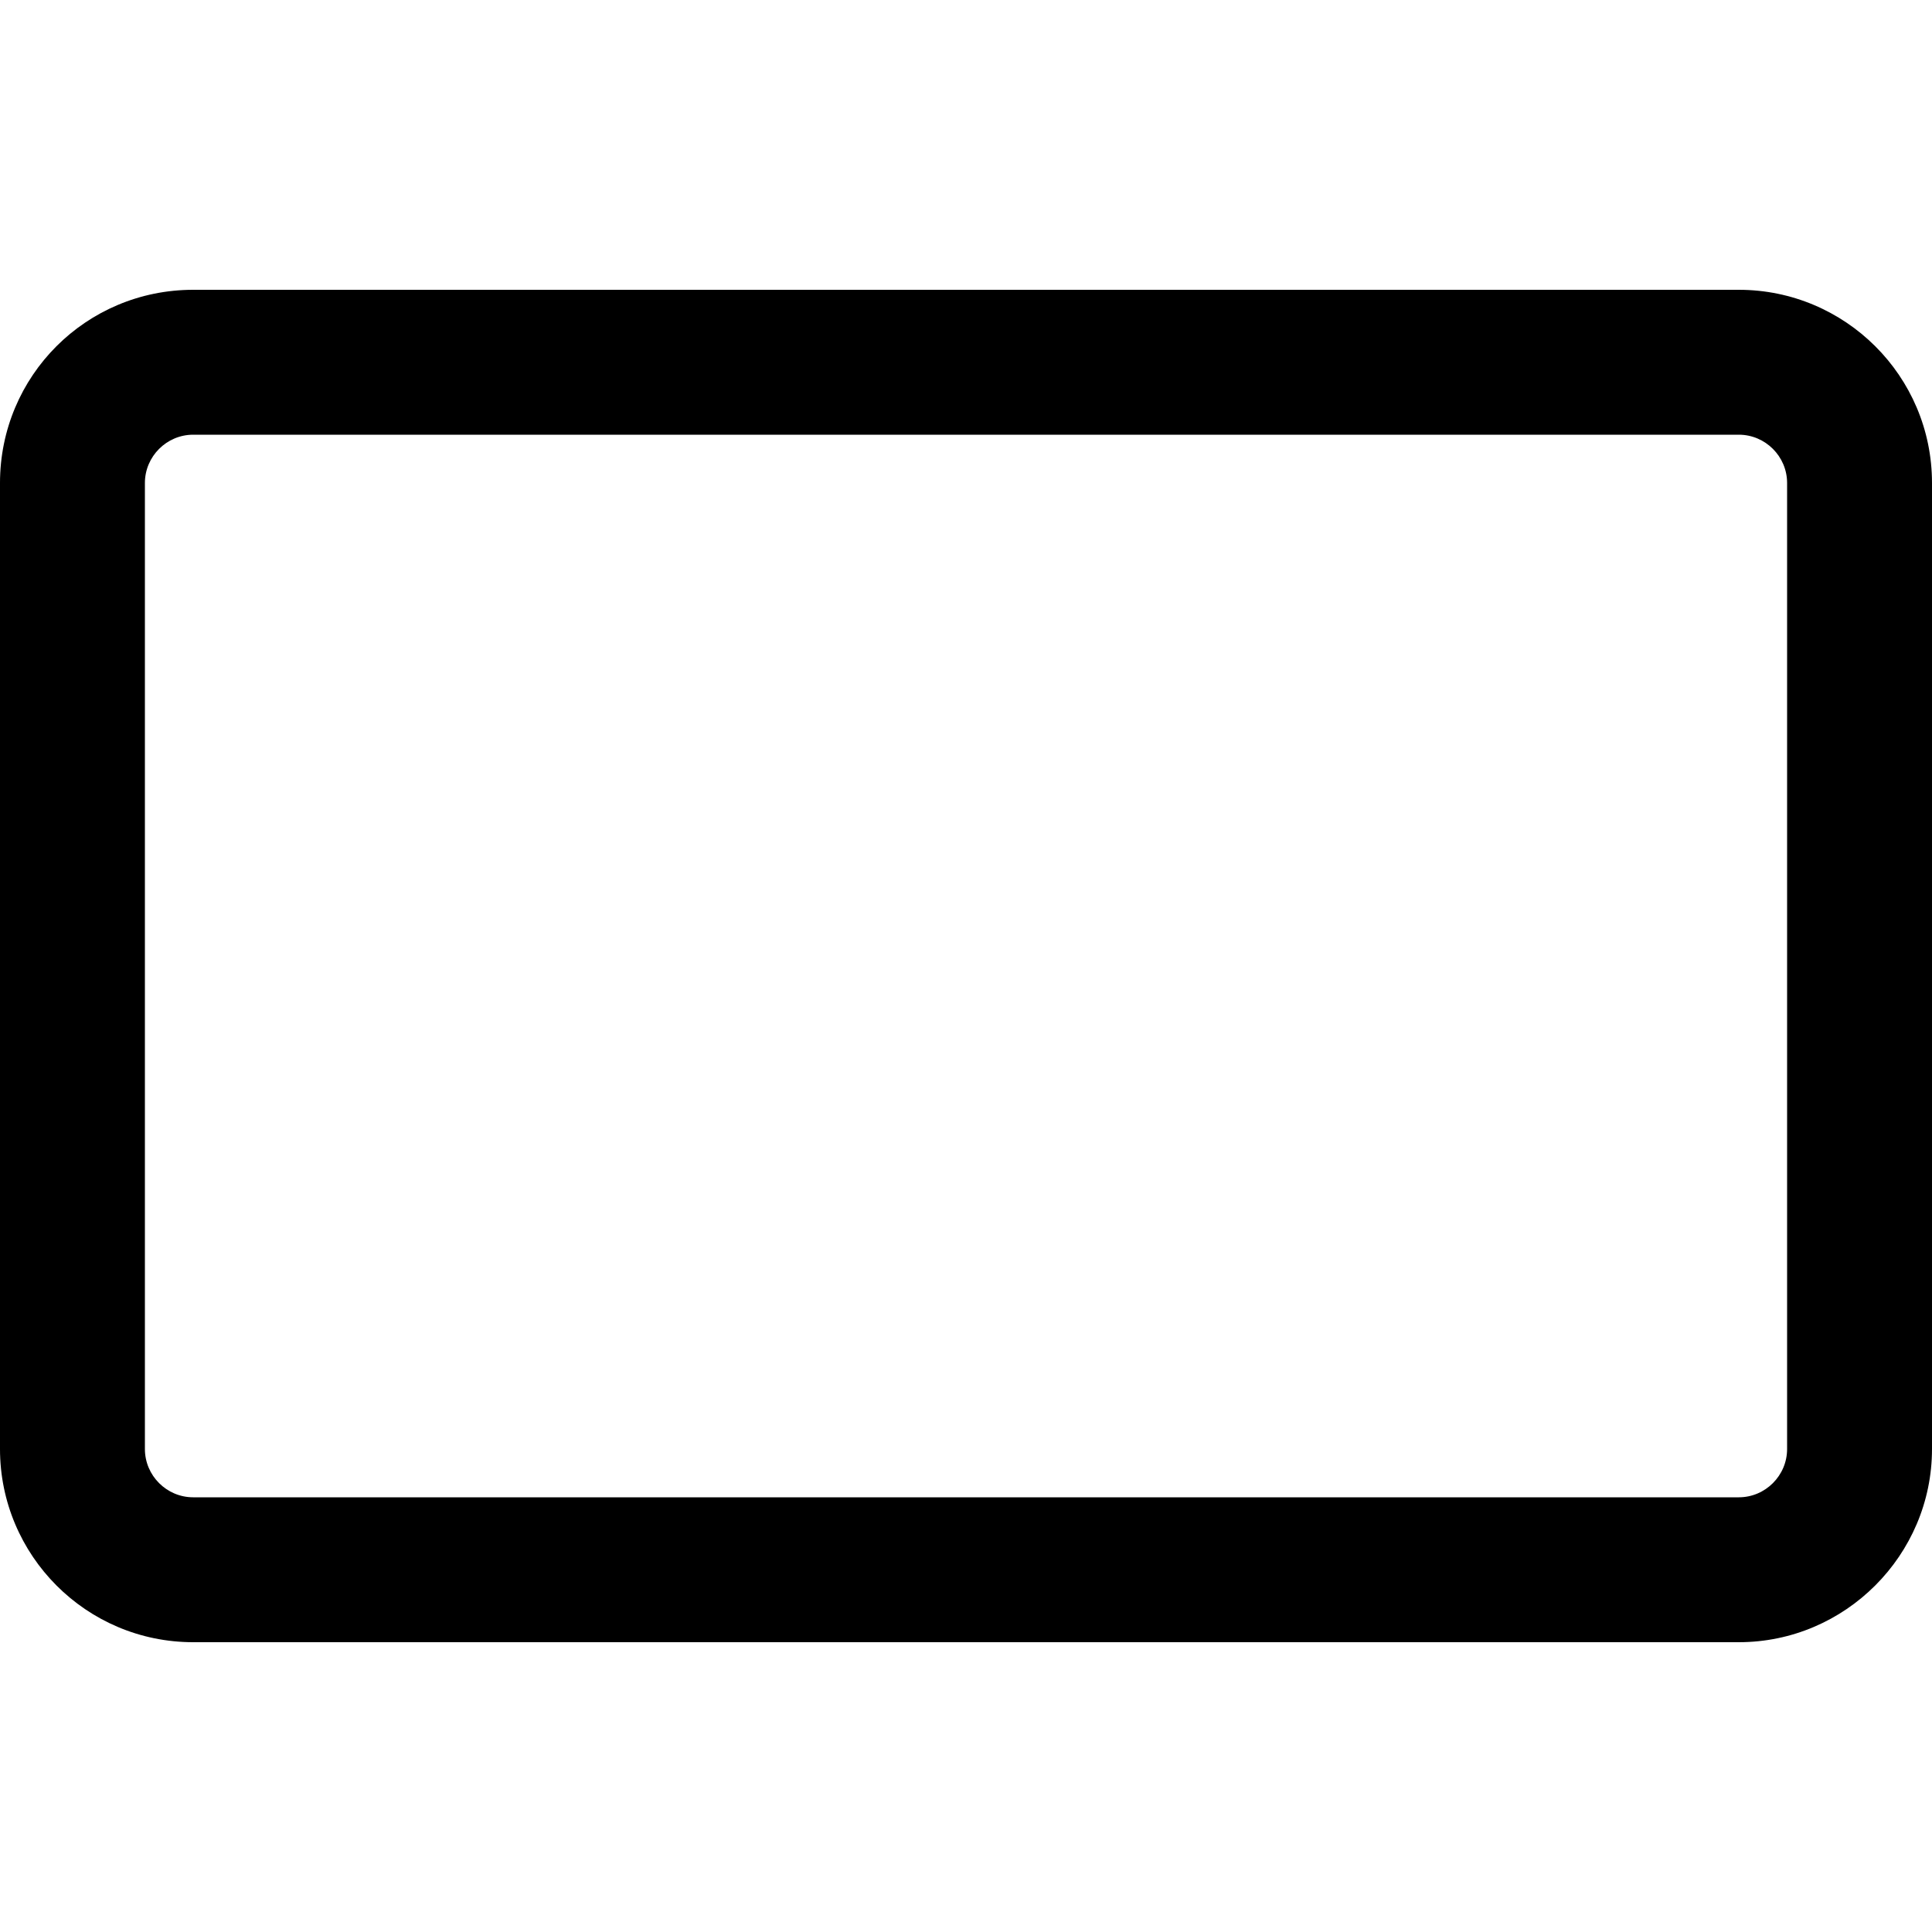
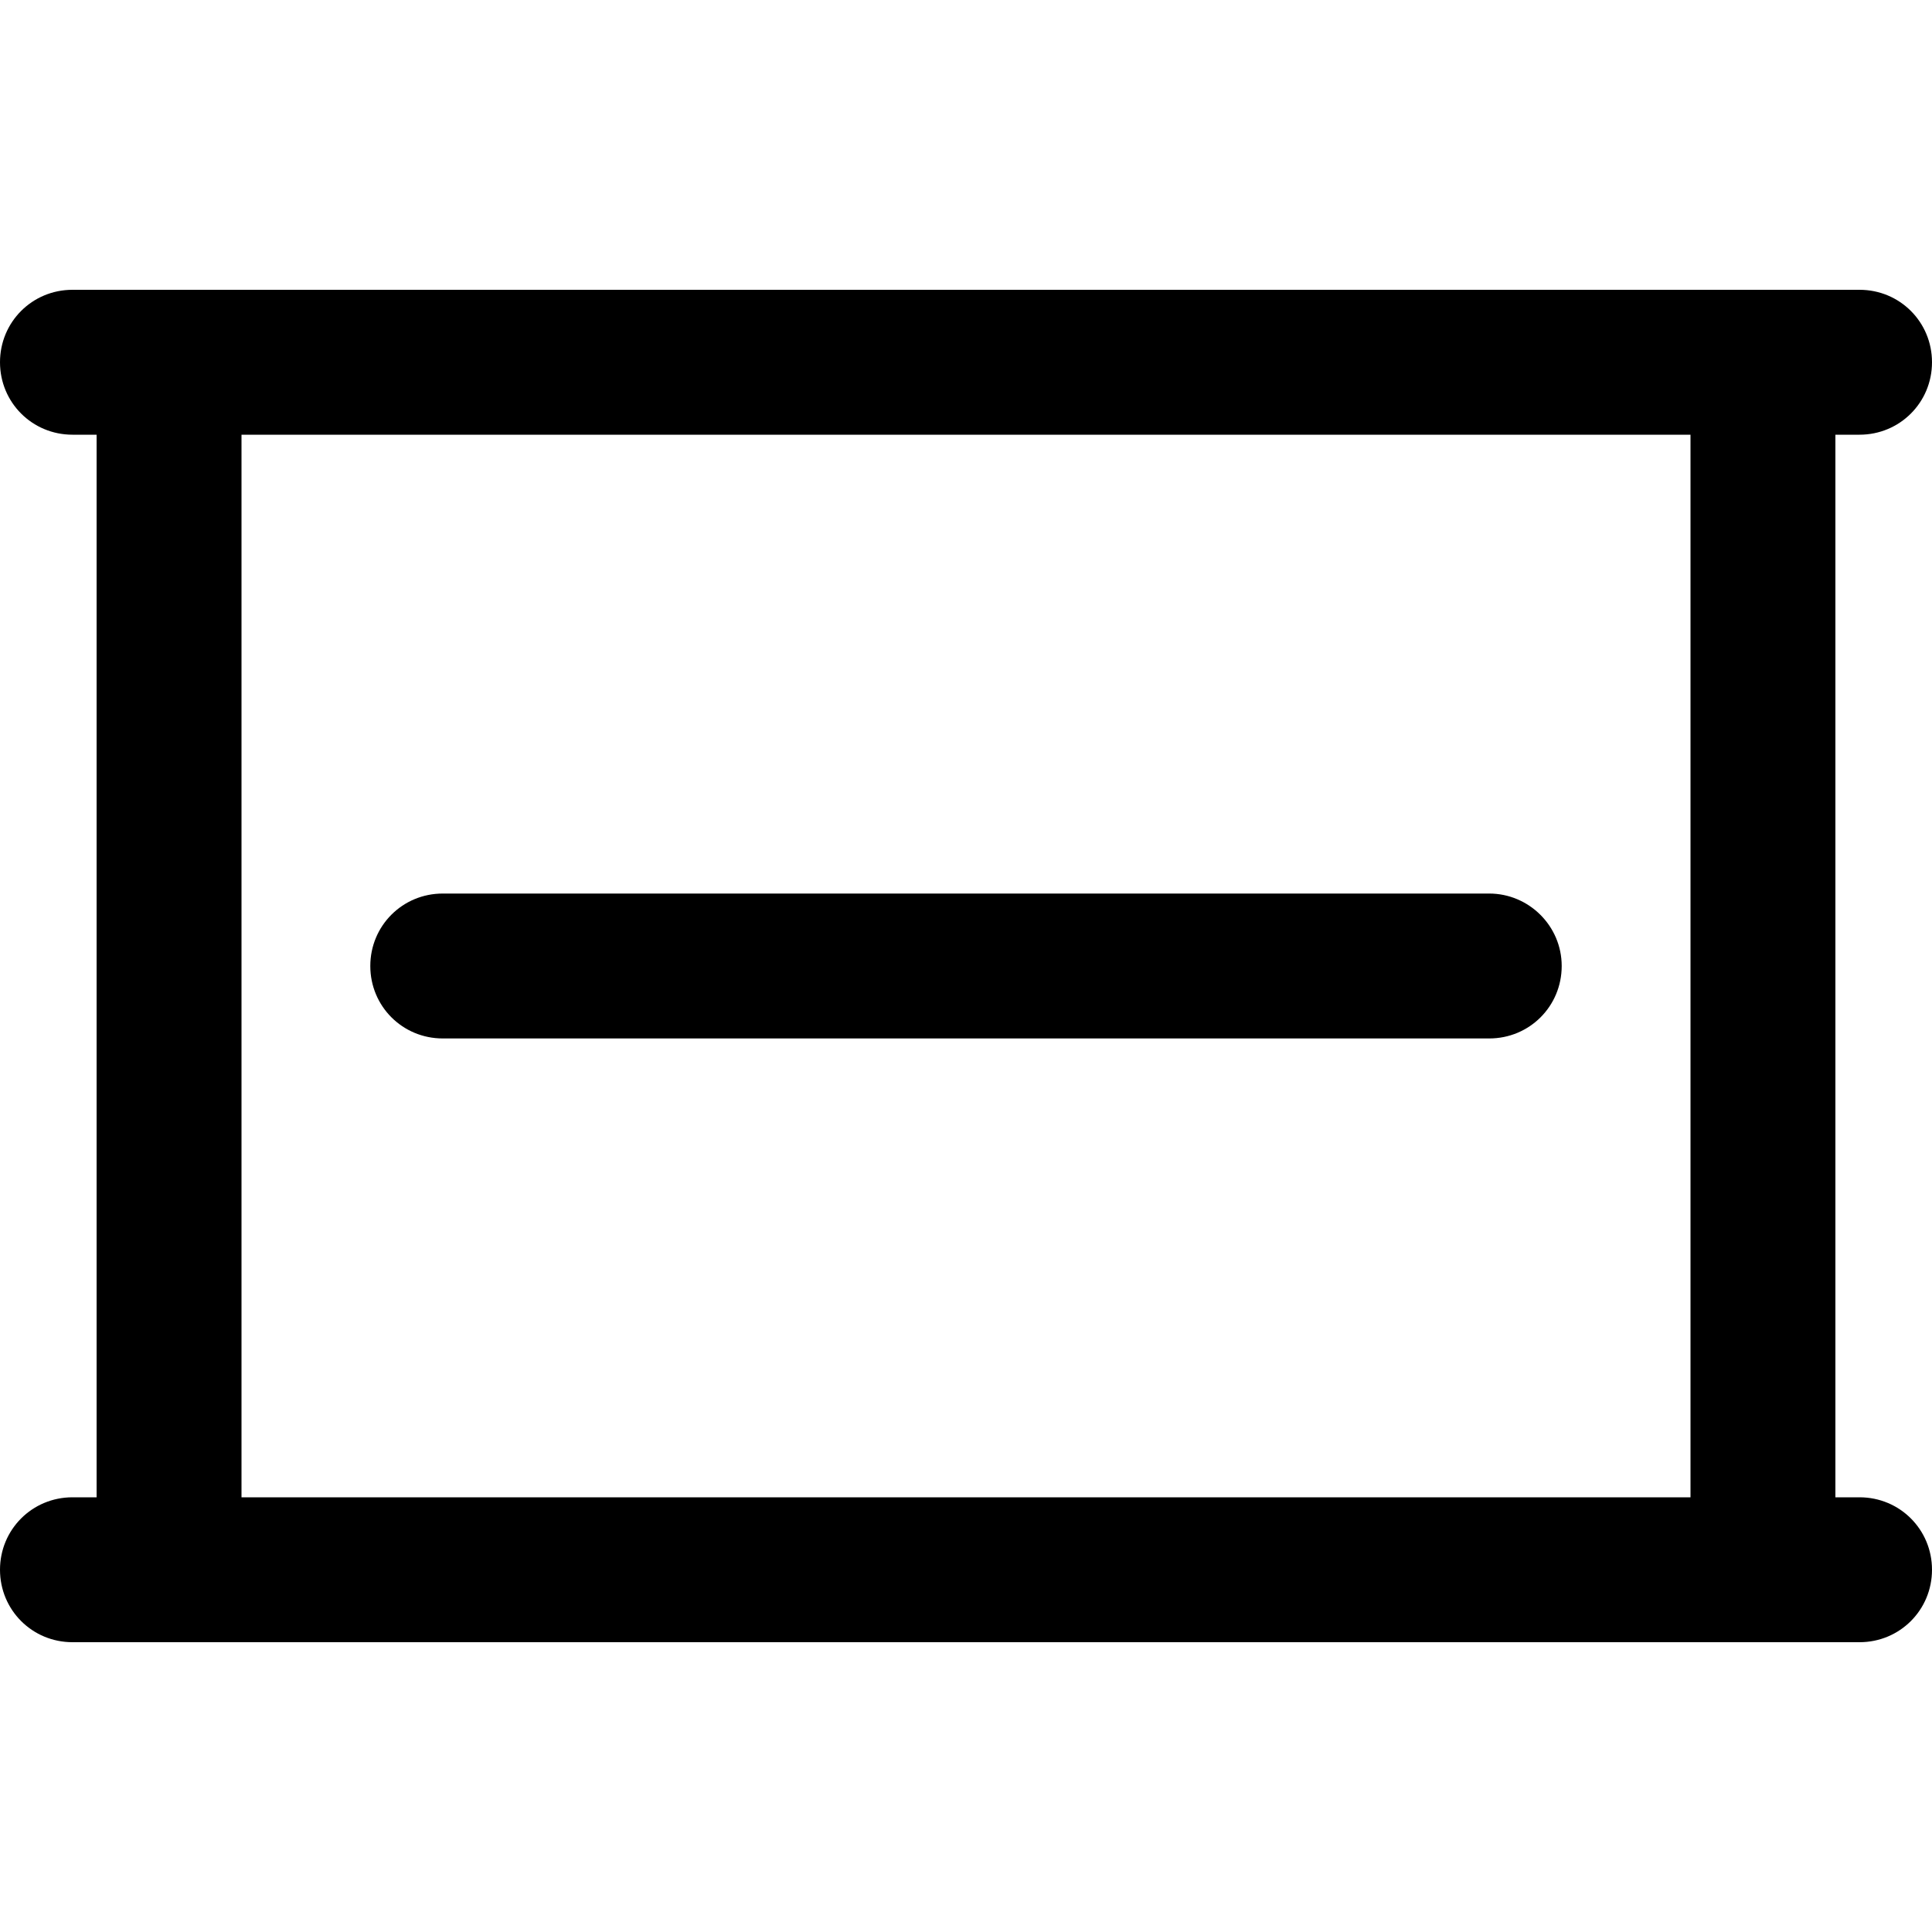
<svg xmlns="http://www.w3.org/2000/svg" height="24" viewBox="0 0 24 24" width="24">
-   <path d="m0 6c0-1.33 1.07-2.4 2.4-2.4h19.2c1.32 0 2.4 1.07 2.4 2.4v12c0 1.32-1.08 2.4-2.4 2.4h-19.2c-1.33 0-2.4-1.08-2.4-2.4zm21.6 12.6c.33 0 .6-.27.6-.6v-12c0-.33-.27-.6-.6-.6h-19.2c-.33 0-.6.27-.6.6v12c0 .33.27.6.6.6z" />
+   <path d="m23.1 18.6h-.3v-13.2h.3c.5 0 .9-.4.9-.9s-.4-.9-.9-.9h-22.2c-.5 0-.9.4-.9.9s.4.9.9.9h.3v13.2h-.3c-.5 0-.9.4-.9.9s.4.9.9.9h22.2c.5 0 .9-.4.9-.9s-.4-.9-.9-.9zm-2.1 0h-18v-13.2h18zm-16.4-6.6c0 .5.4.9.9.9h13c.5 0 .9-.4.9-.9s-.41-.9-.9-.9h-13c-.5 0-.9.4-.9.9z" />
</svg>
